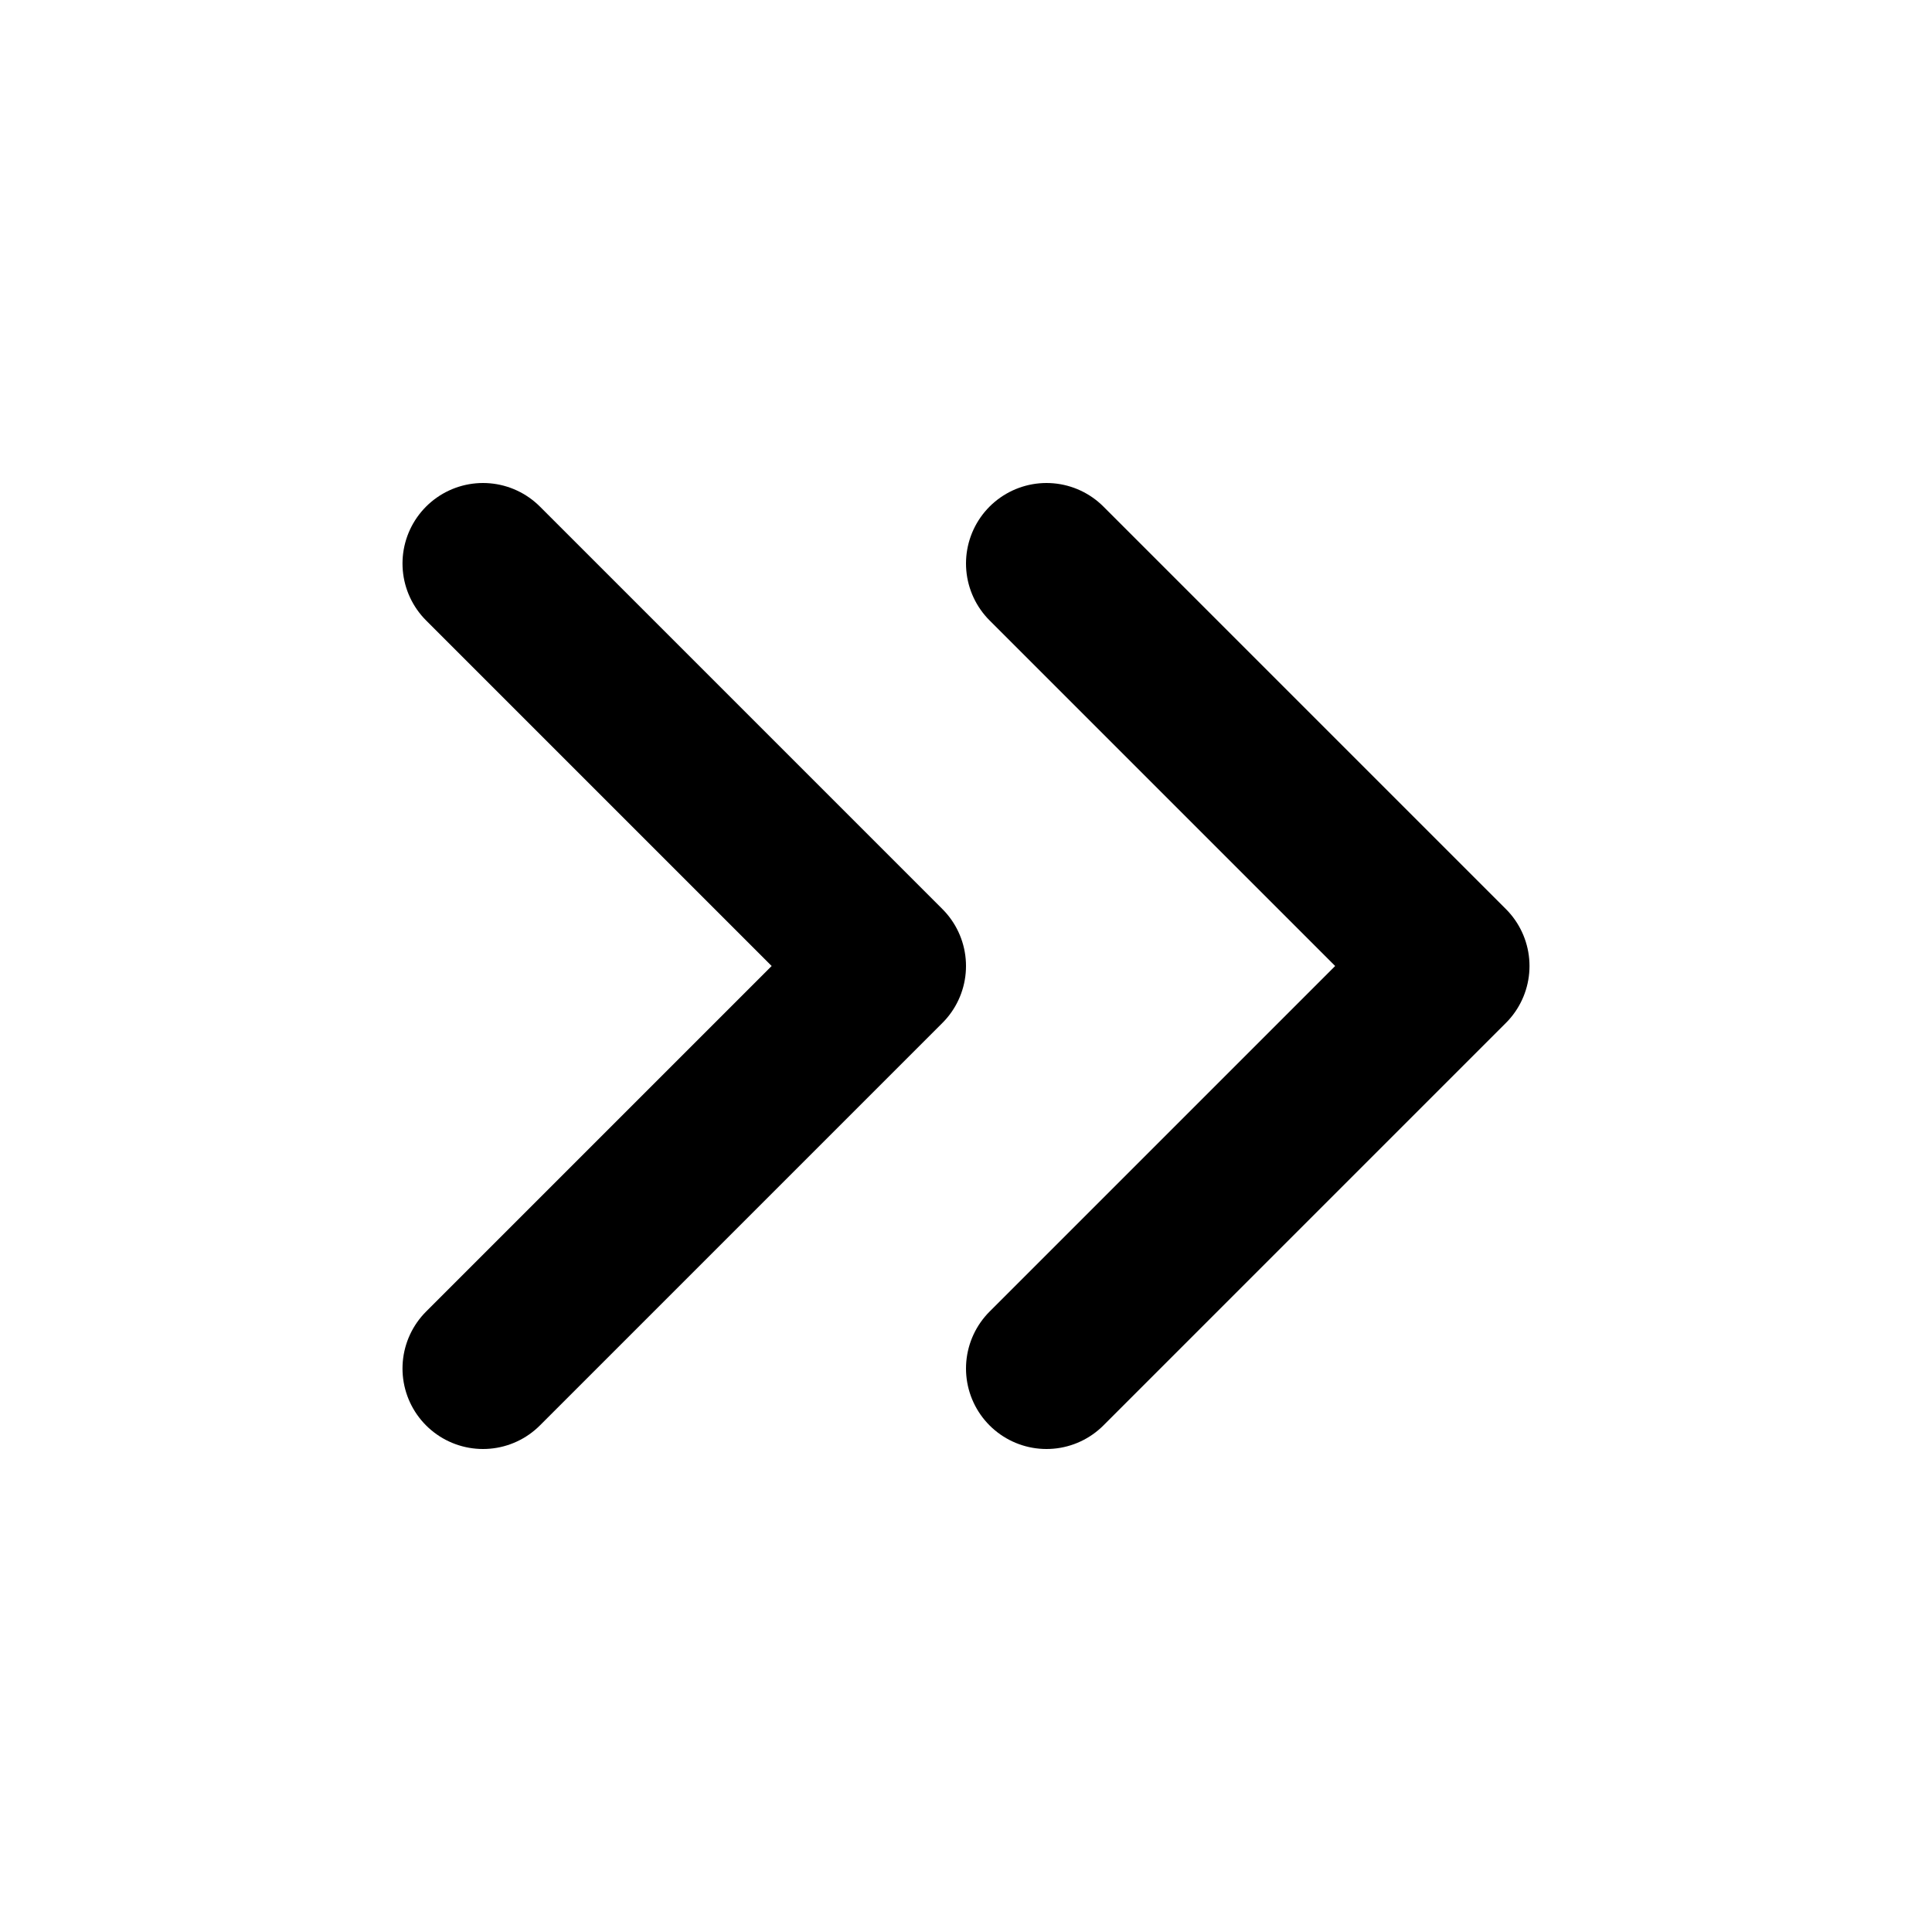
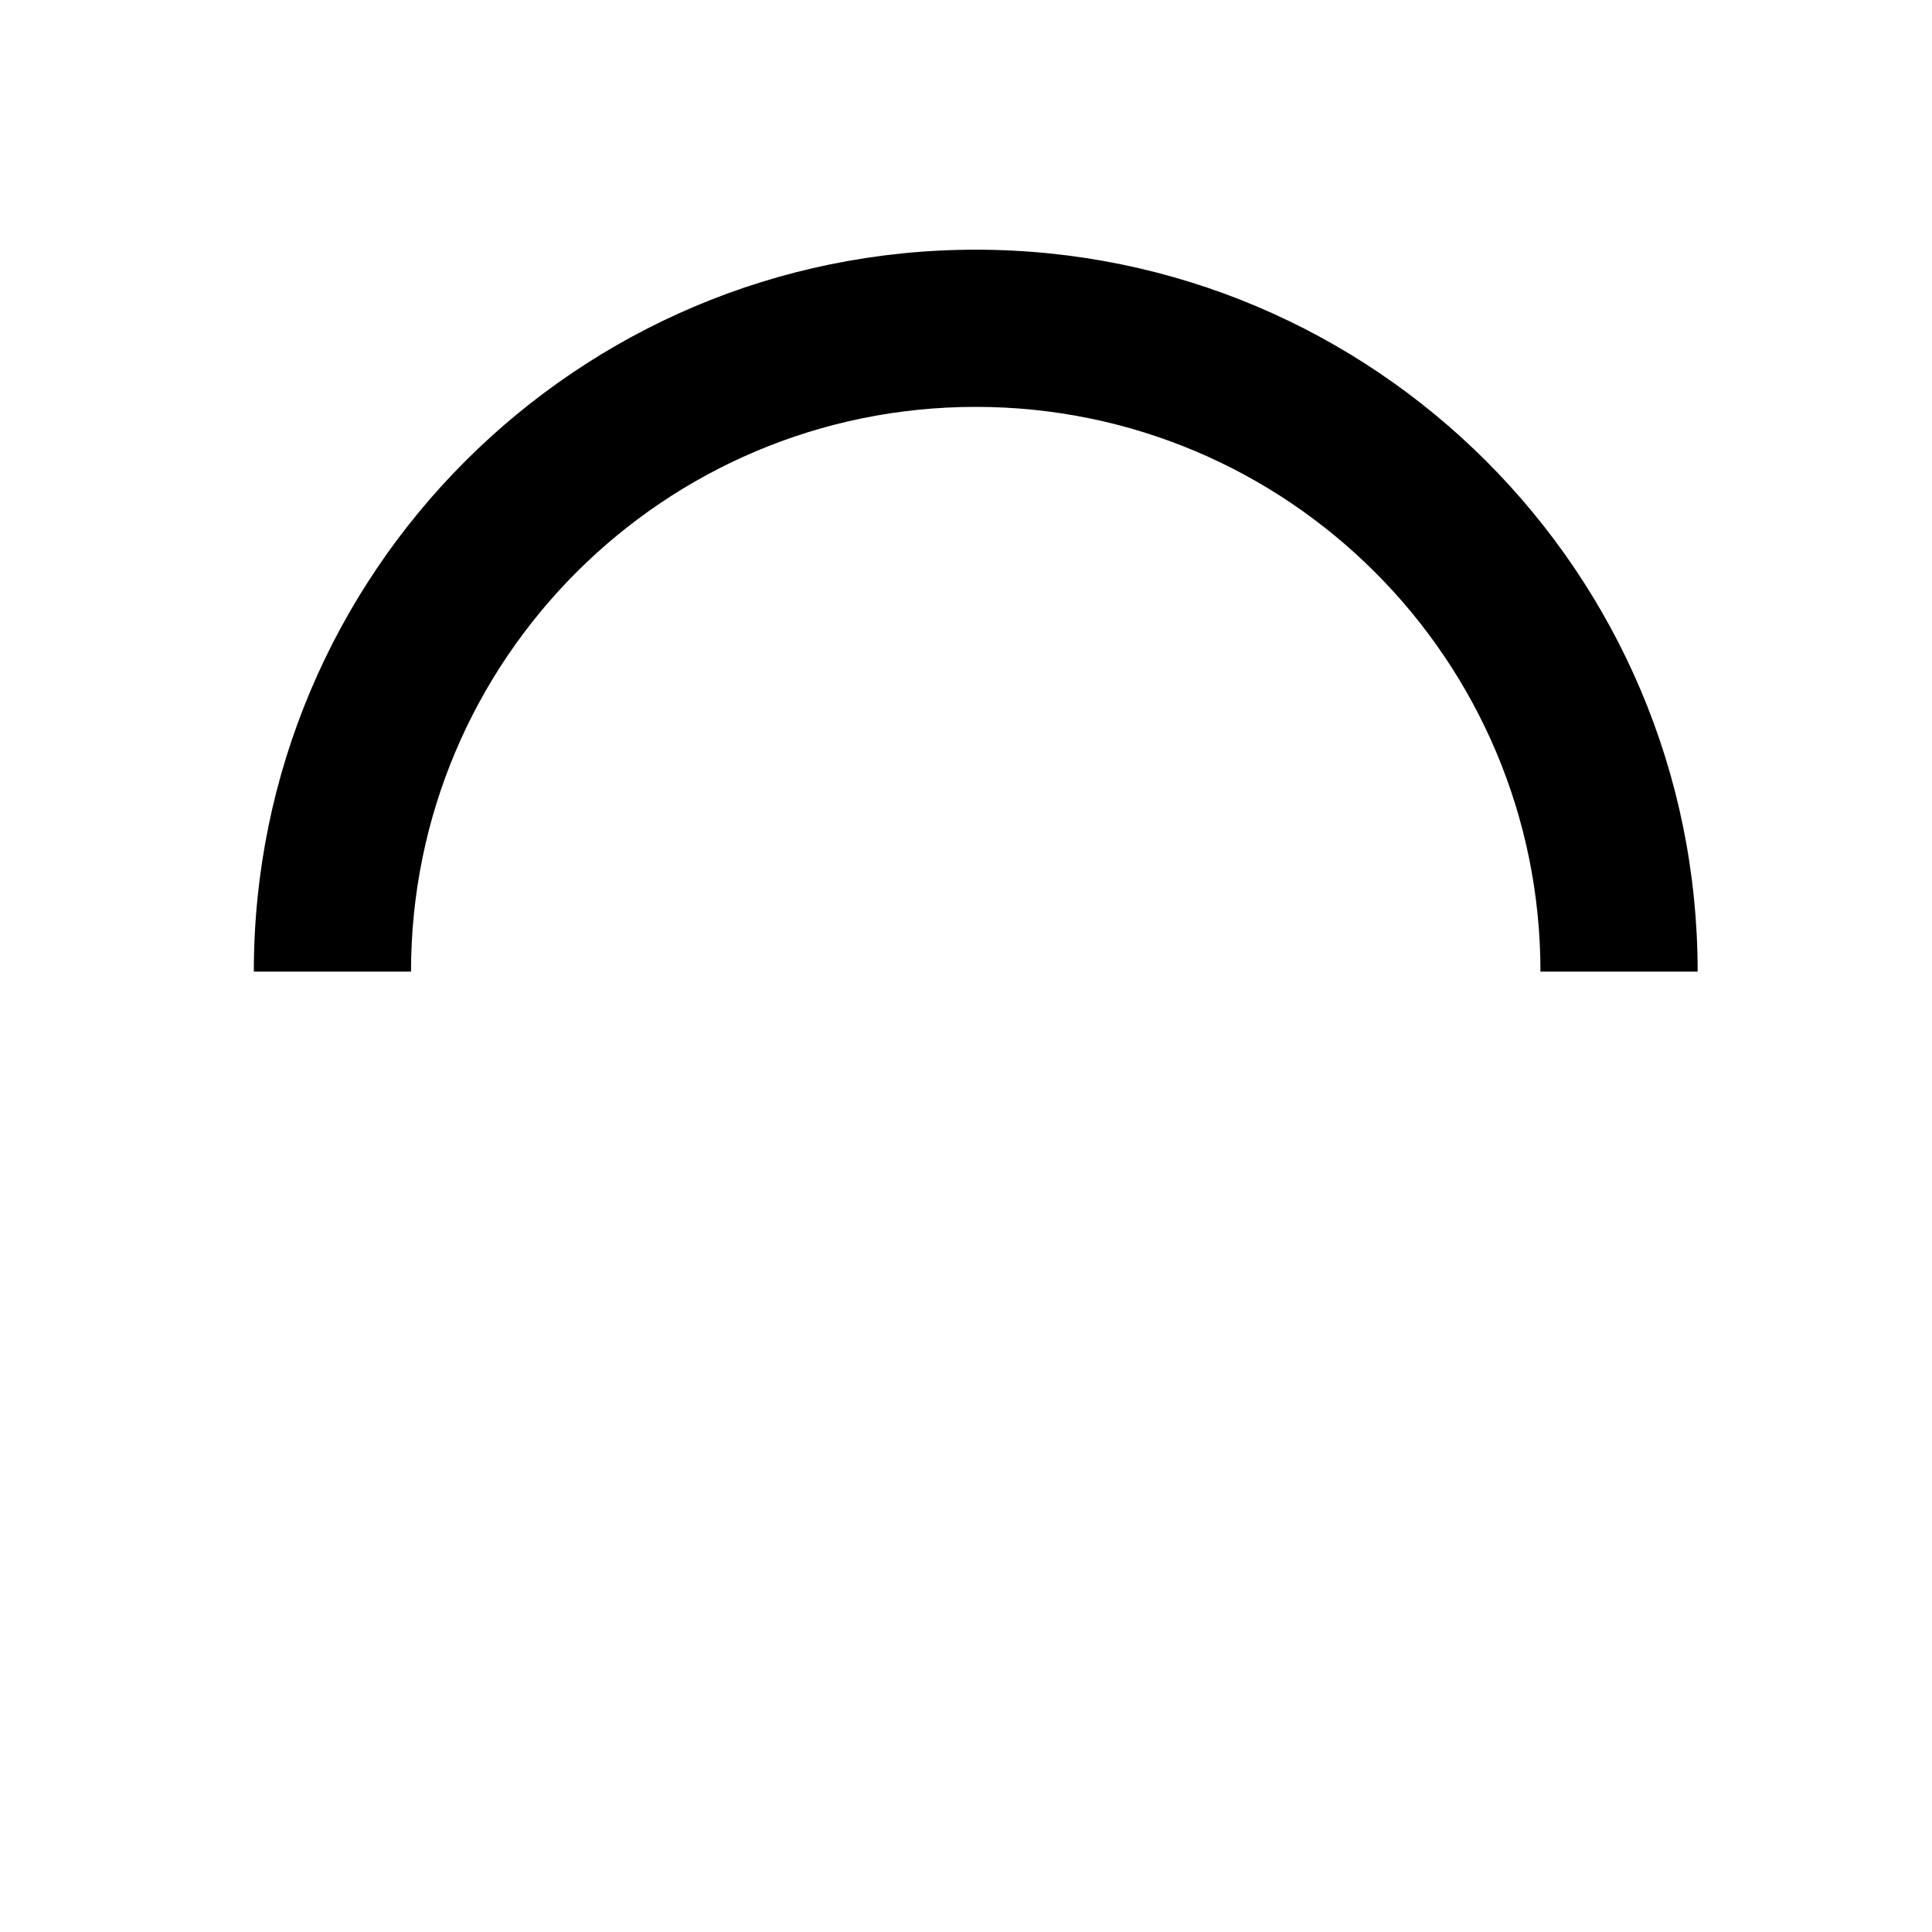
- <svg xmlns="http://www.w3.org/2000/svg" width="100" height="100" viewBox="0 0 24 24" fill="none" stroke="#000000" stroke-width="2" stroke-linecap="round" stroke-linejoin="round">
-   <path d="M13 17l5-5-5-5M6 17l5-5-5-5" />
+ <svg version="1.1" id="loader-1" x="0px" y="0px" width="100px" height="100px" viewBox="0 0 50 50" style="enable-background:new 0 0 50 50;" xml:space="preserve">
+   <path fill="#000" d="M43.935,25.145c0-10.318-8.364-18.683-18.683-18.683c-10.318,0-18.683,8.365-18.683,18.683h4.068c0-8.071,6.543-14.615,14.615-14.615c8.072,0,14.615,6.543,14.615,14.615H43.935z">
+     <animateTransform attributeType="xml" attributeName="transform" type="rotate" from="0 25 25" to="360 25 25" dur="0.6s" repeatCount="indefinite" />
+   </path>
</svg>
